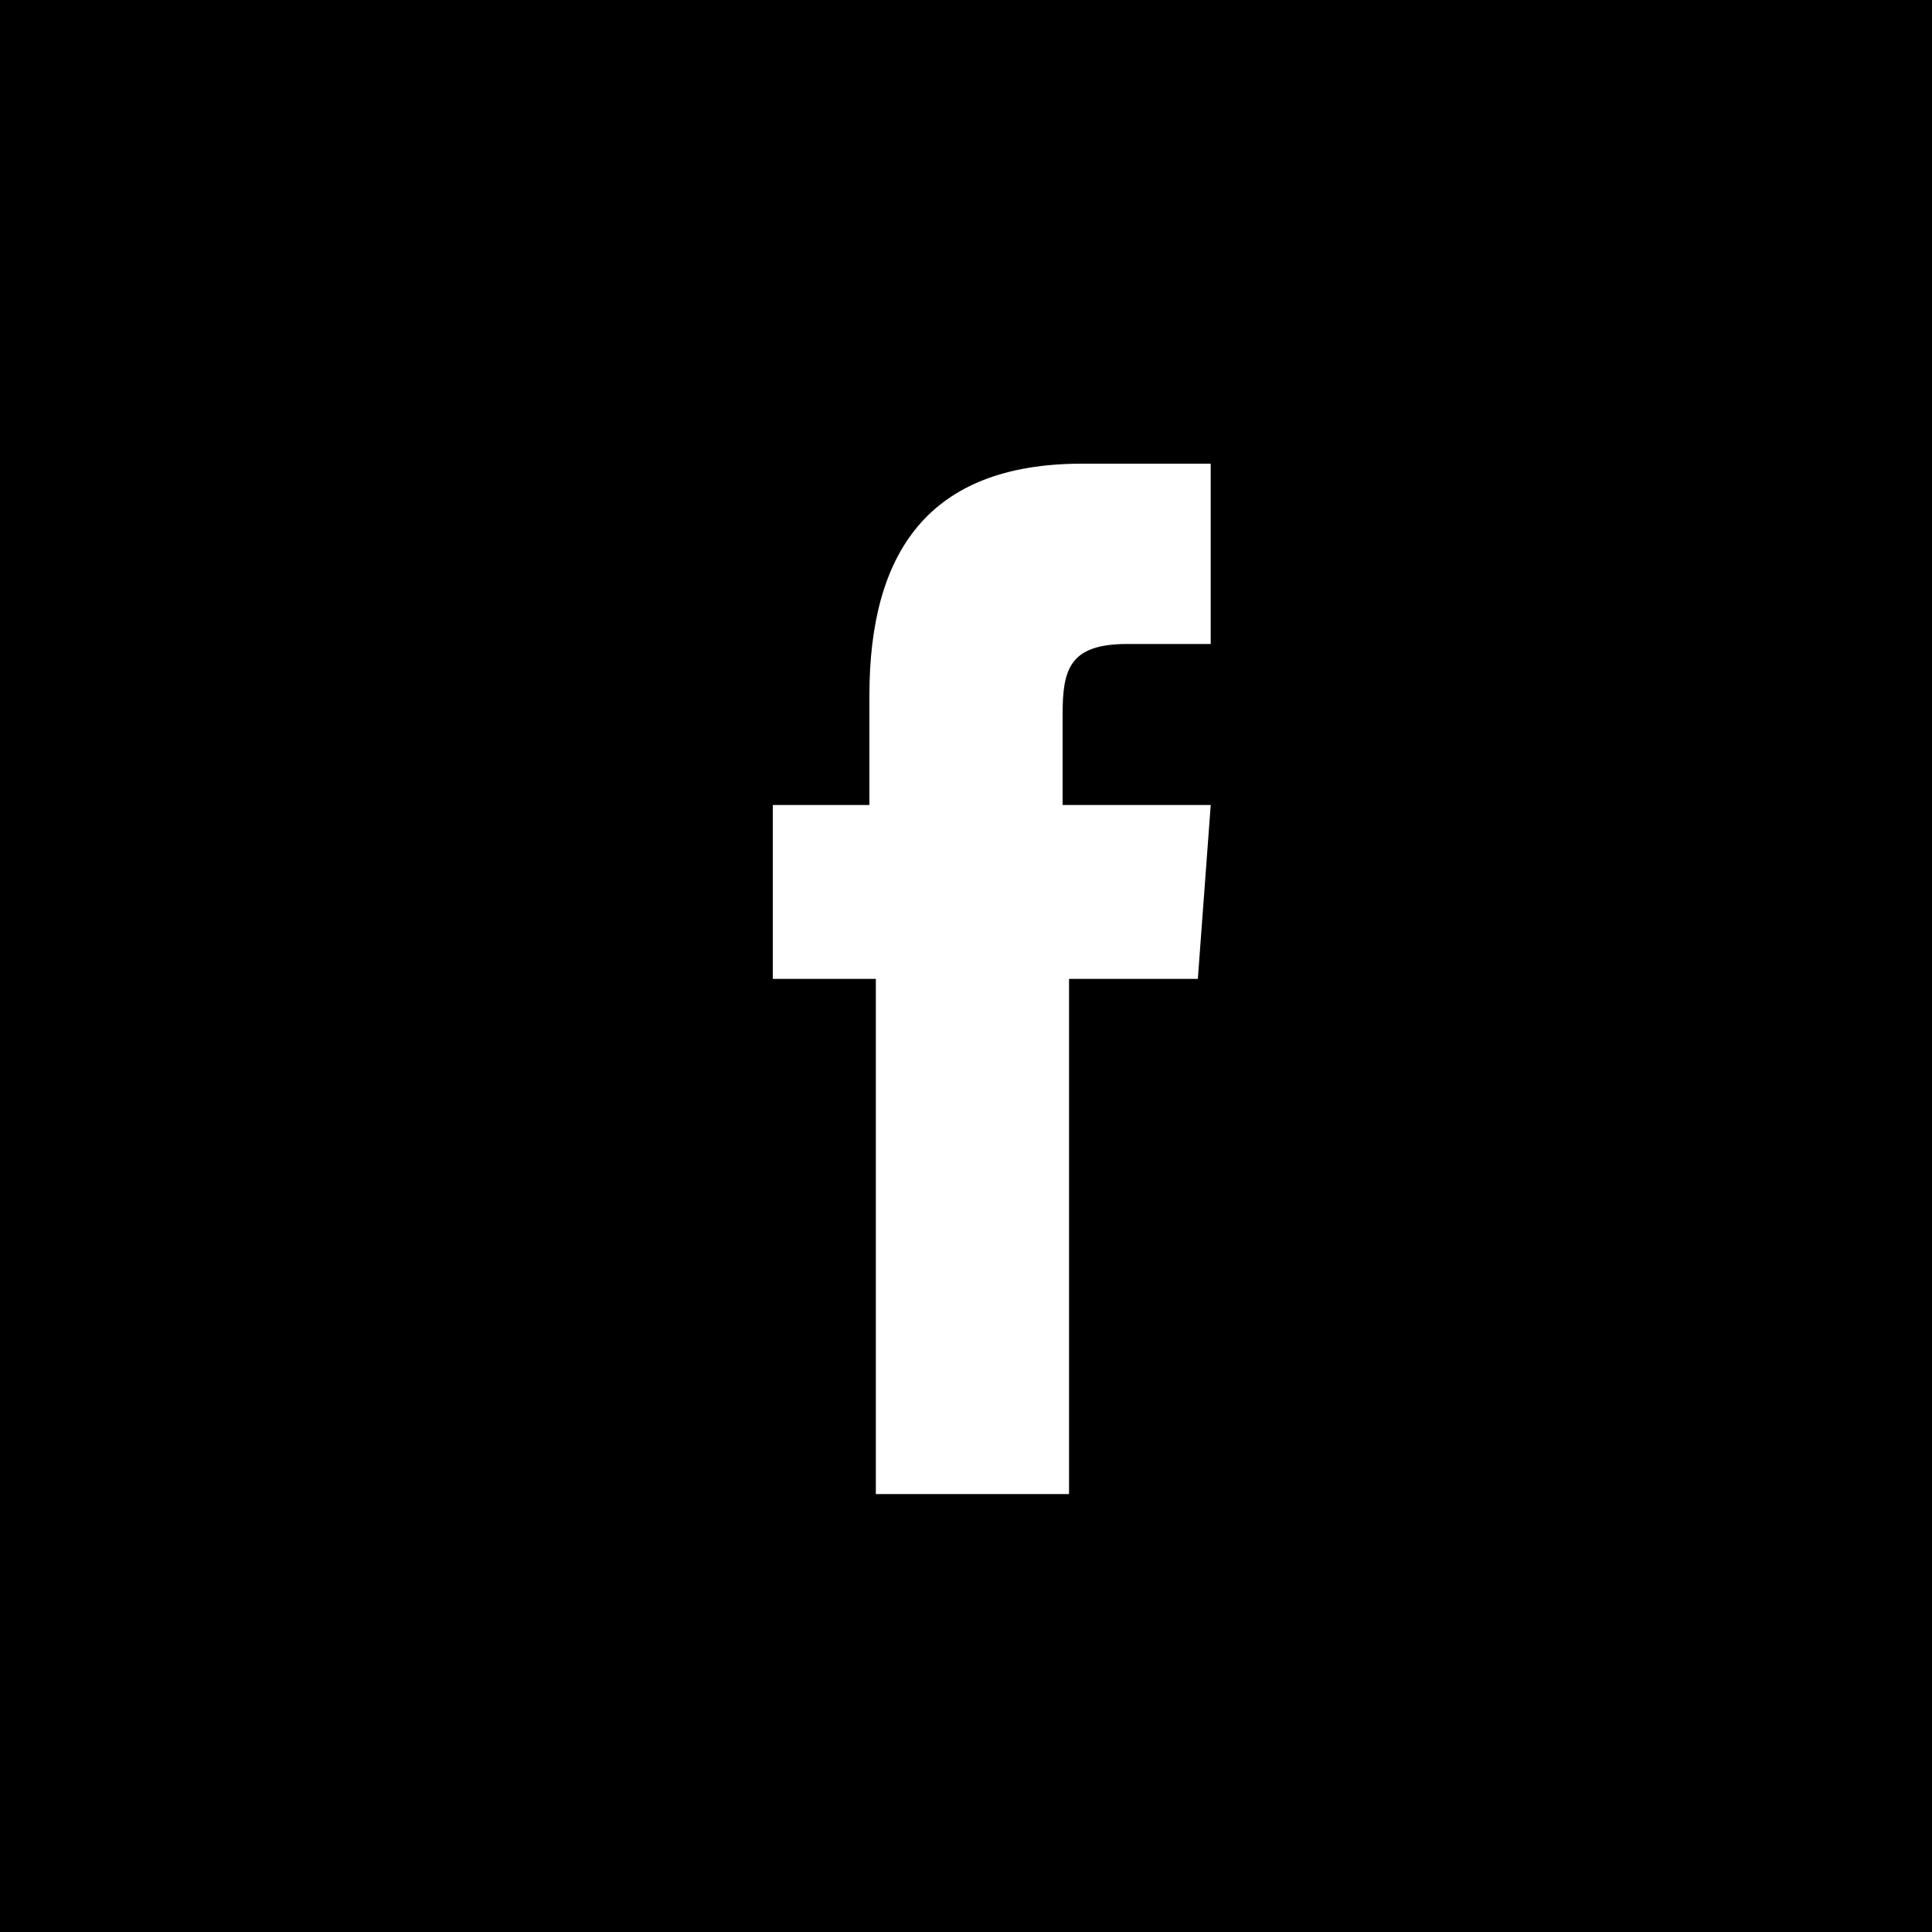
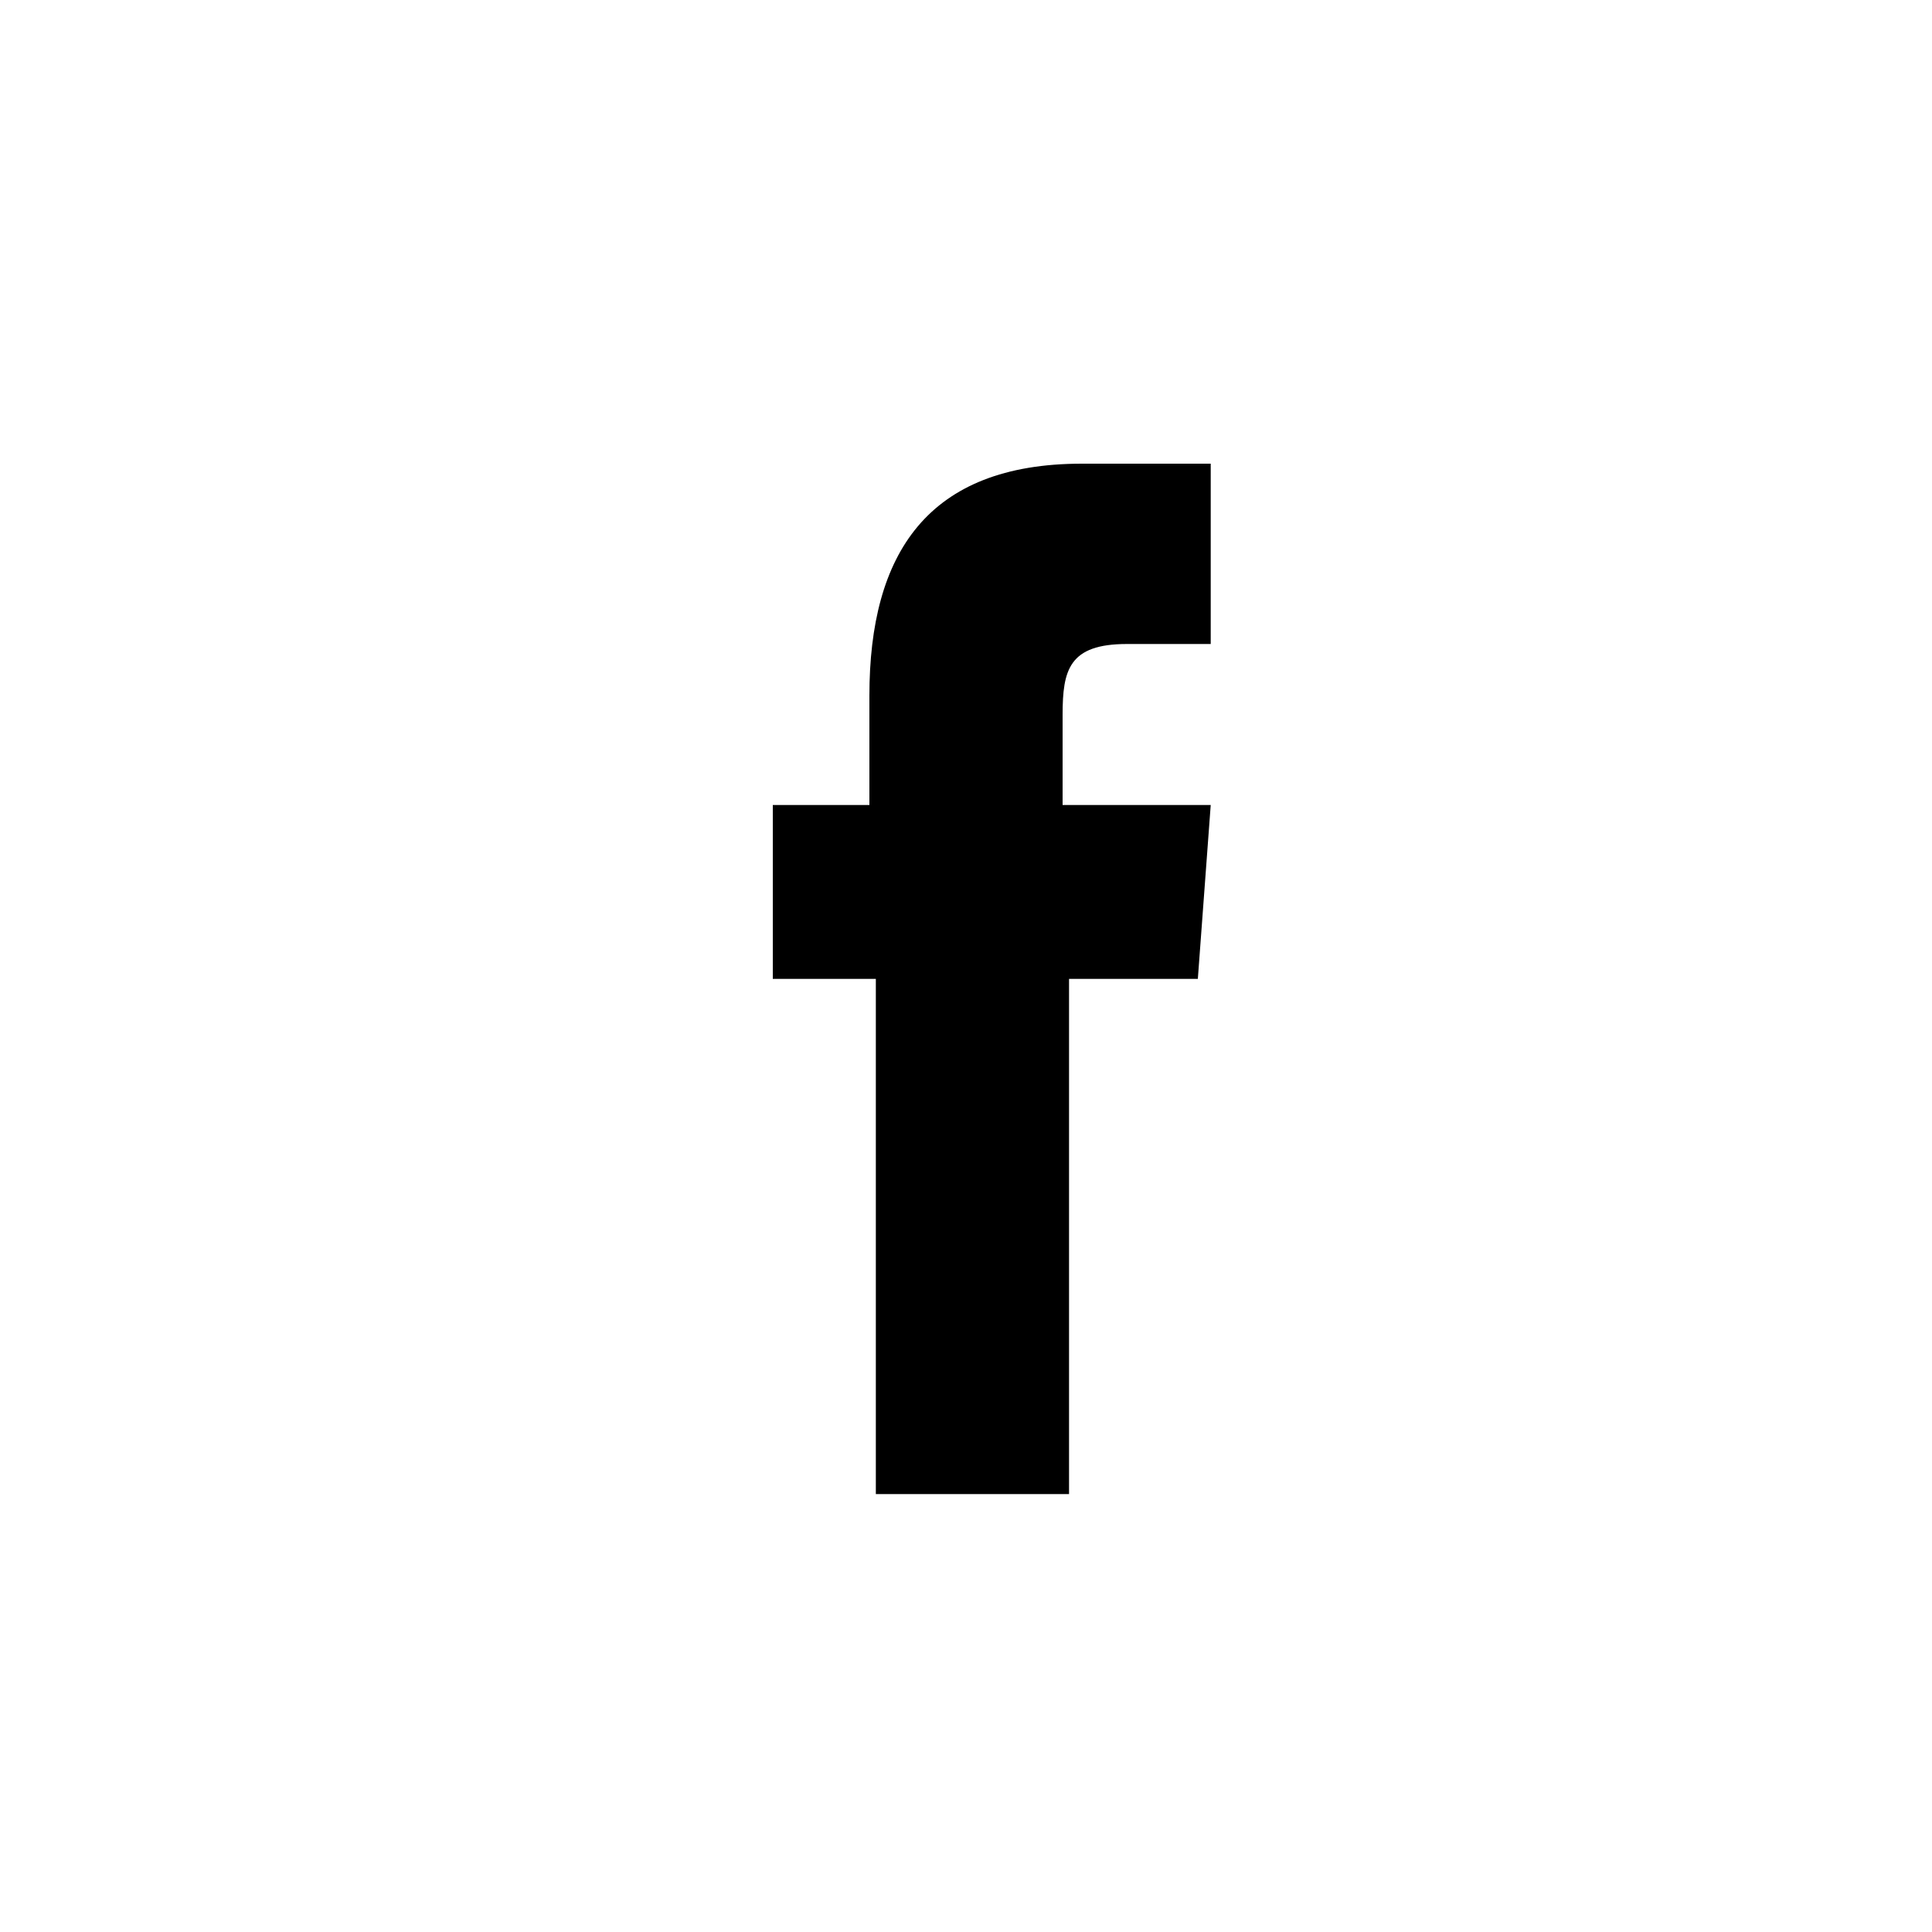
<svg xmlns="http://www.w3.org/2000/svg" viewBox="0 0 30 30">
-   <path fill="currentColor" d="M30,0H0v30h30V0z M18.6,15.2h-2v8h-3v-8H12v-2.7h1.5v-1.7c0-2.2,0.9-3.6,3.3-3.6h2V10h-1.3c-0.9,0-1,0.4-1,1.1v1.4h2.3  L18.6,15.2z" />
+   <path fill="currentColor" d="M18.6,15.2h-2v8h-3v-8H12v-2.7h1.5v-1.7c0-2.2,0.9-3.6,3.3-3.6h2V10h-1.3c-0.9,0-1,0.4-1,1.1v1.4h2.3L18.6,15.2z" />
</svg>
